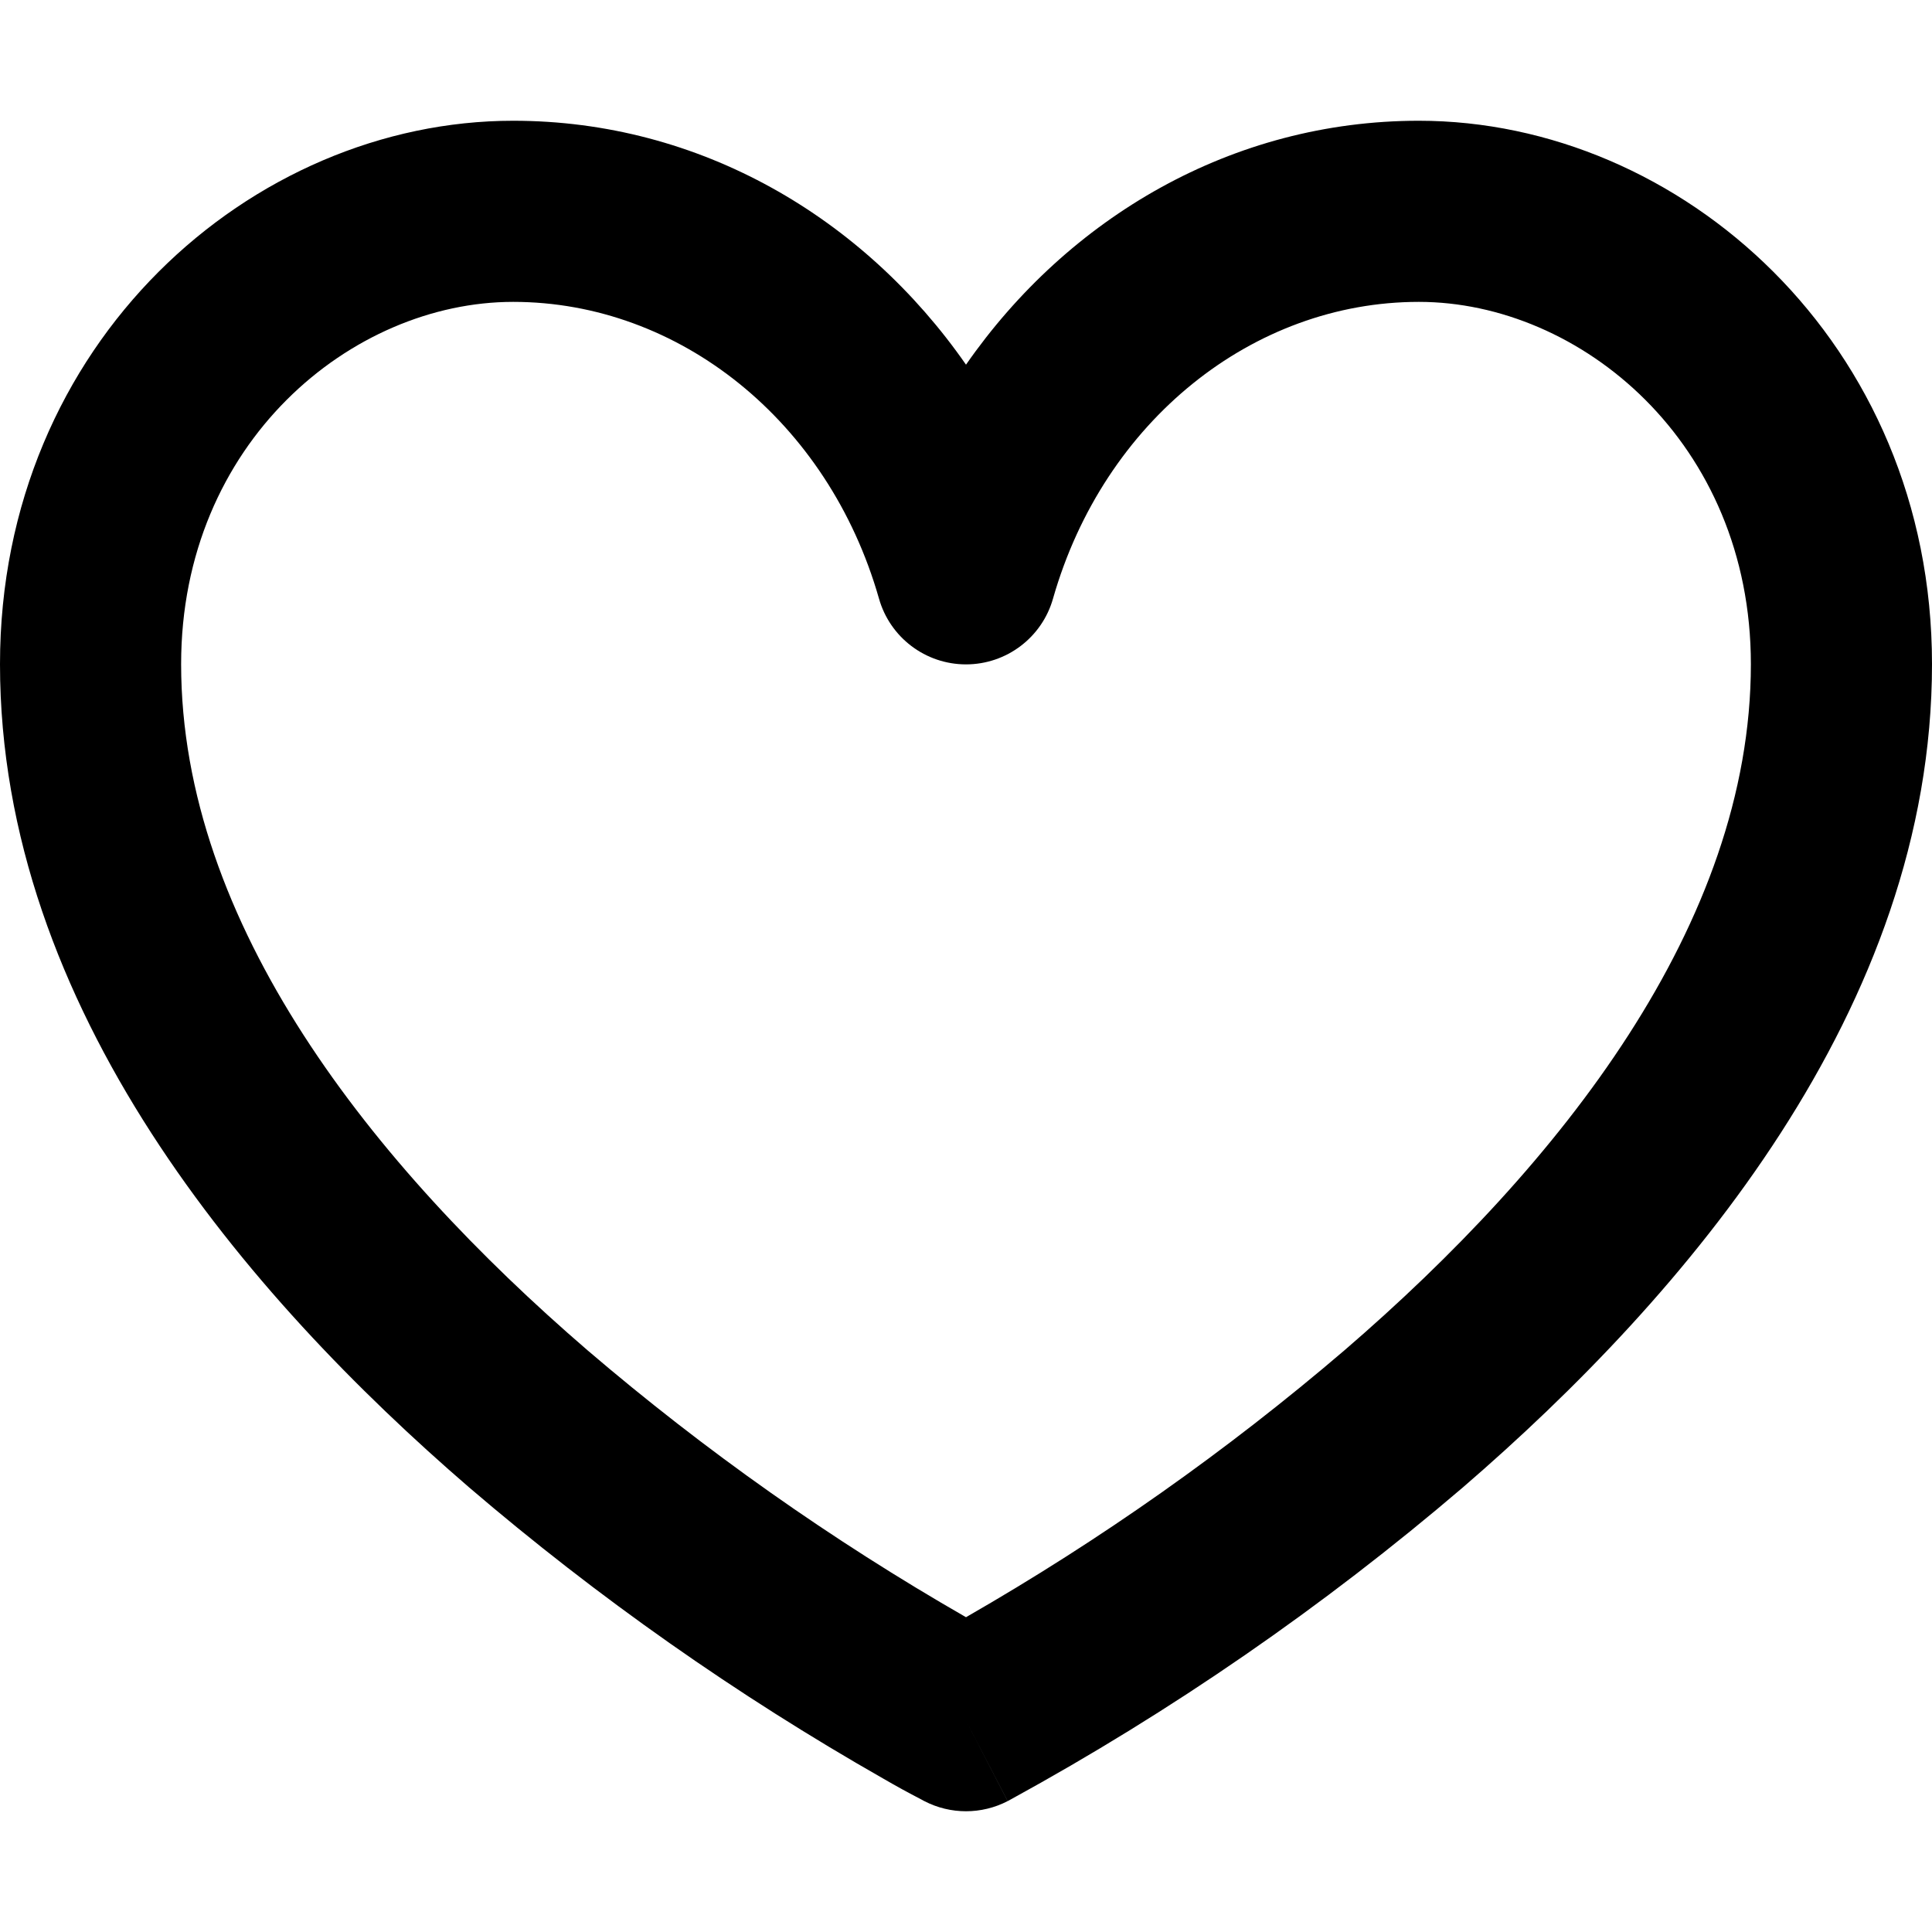
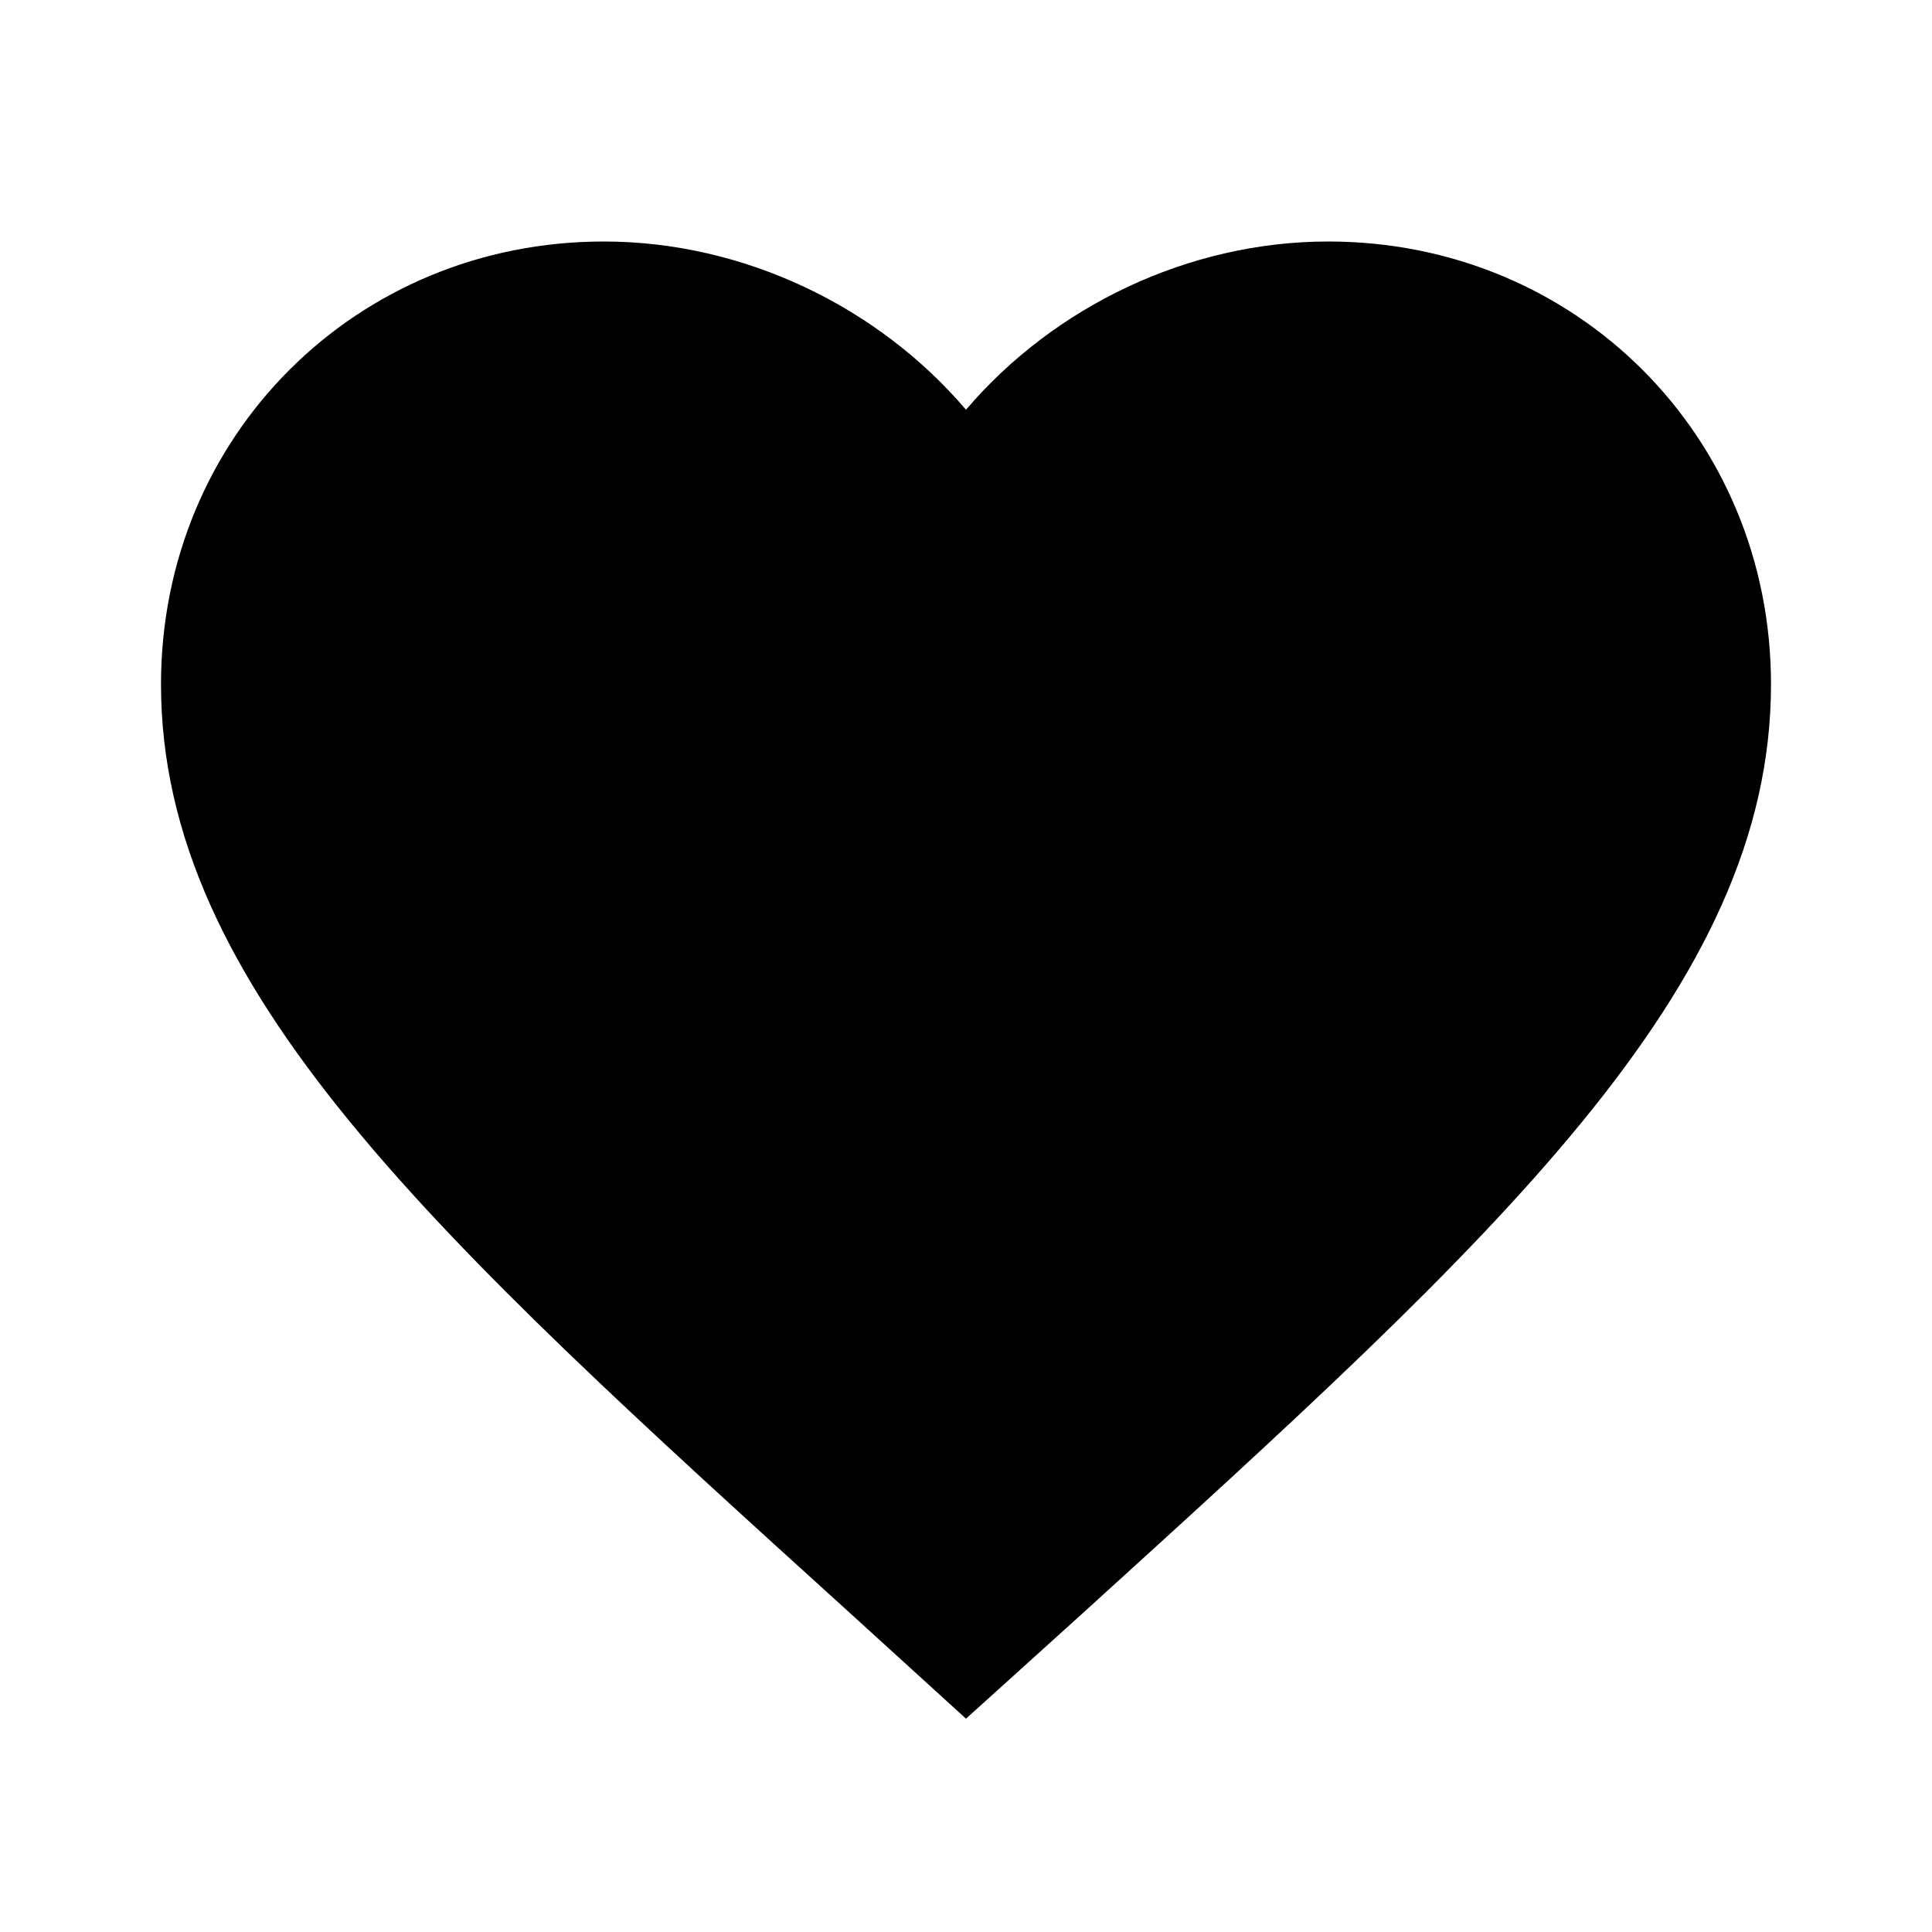
- <svg xmlns="http://www.w3.org/2000/svg" viewBox="0 0 16 16">
-   <path fill="currentColor" d="m8 14.25.345.666a.75.75 0 0 1-.69 0l-.008-.004-.018-.01a7.152 7.152 0 0 1-.31-.17 22.055 22.055 0 0 1-3.434-2.414C2.045 10.731 0 8.35 0 5.5 0 2.836 2.086 1 4.25 1 5.797 1 7.153 1.802 8 3.02 8.847 1.802 10.203 1 11.75 1 13.914 1 16 2.836 16 5.5c0 2.85-2.045 5.231-3.885 6.818a22.066 22.066 0 0 1-3.744 2.584l-.018.01-.006.003h-.002ZM4.25 2.5c-1.336 0-2.75 1.164-2.75 3 0 2.15 1.58 4.144 3.365 5.682A20.58 20.58 0 0 0 8 13.393a20.58 20.58 0 0 0 3.135-2.211C12.92 9.644 14.5 7.65 14.5 5.5c0-1.836-1.414-3-2.75-3-1.373 0-2.609.986-3.029 2.456a.749.749 0 0 1-1.442 0C6.859 3.486 5.623 2.5 4.25 2.5Z" />
+ <svg xmlns="http://www.w3.org/2000/svg" width="24" height="24" viewBox="0 0 24 24" fill="currentColor">
+   <path d="M12 21.35l-1.45-1.32C5.4 15.36 2 12.28 2 8.5 2 5.42 4.42 3 7.5 3c1.74 0 3.41.81 4.5 2.09C13.09 3.81 14.76 3 16.5 3 19.58 3 22 5.42 22 8.5c0 3.78-3.4 6.86-8.55 11.54L12 21.35z" />
</svg>
